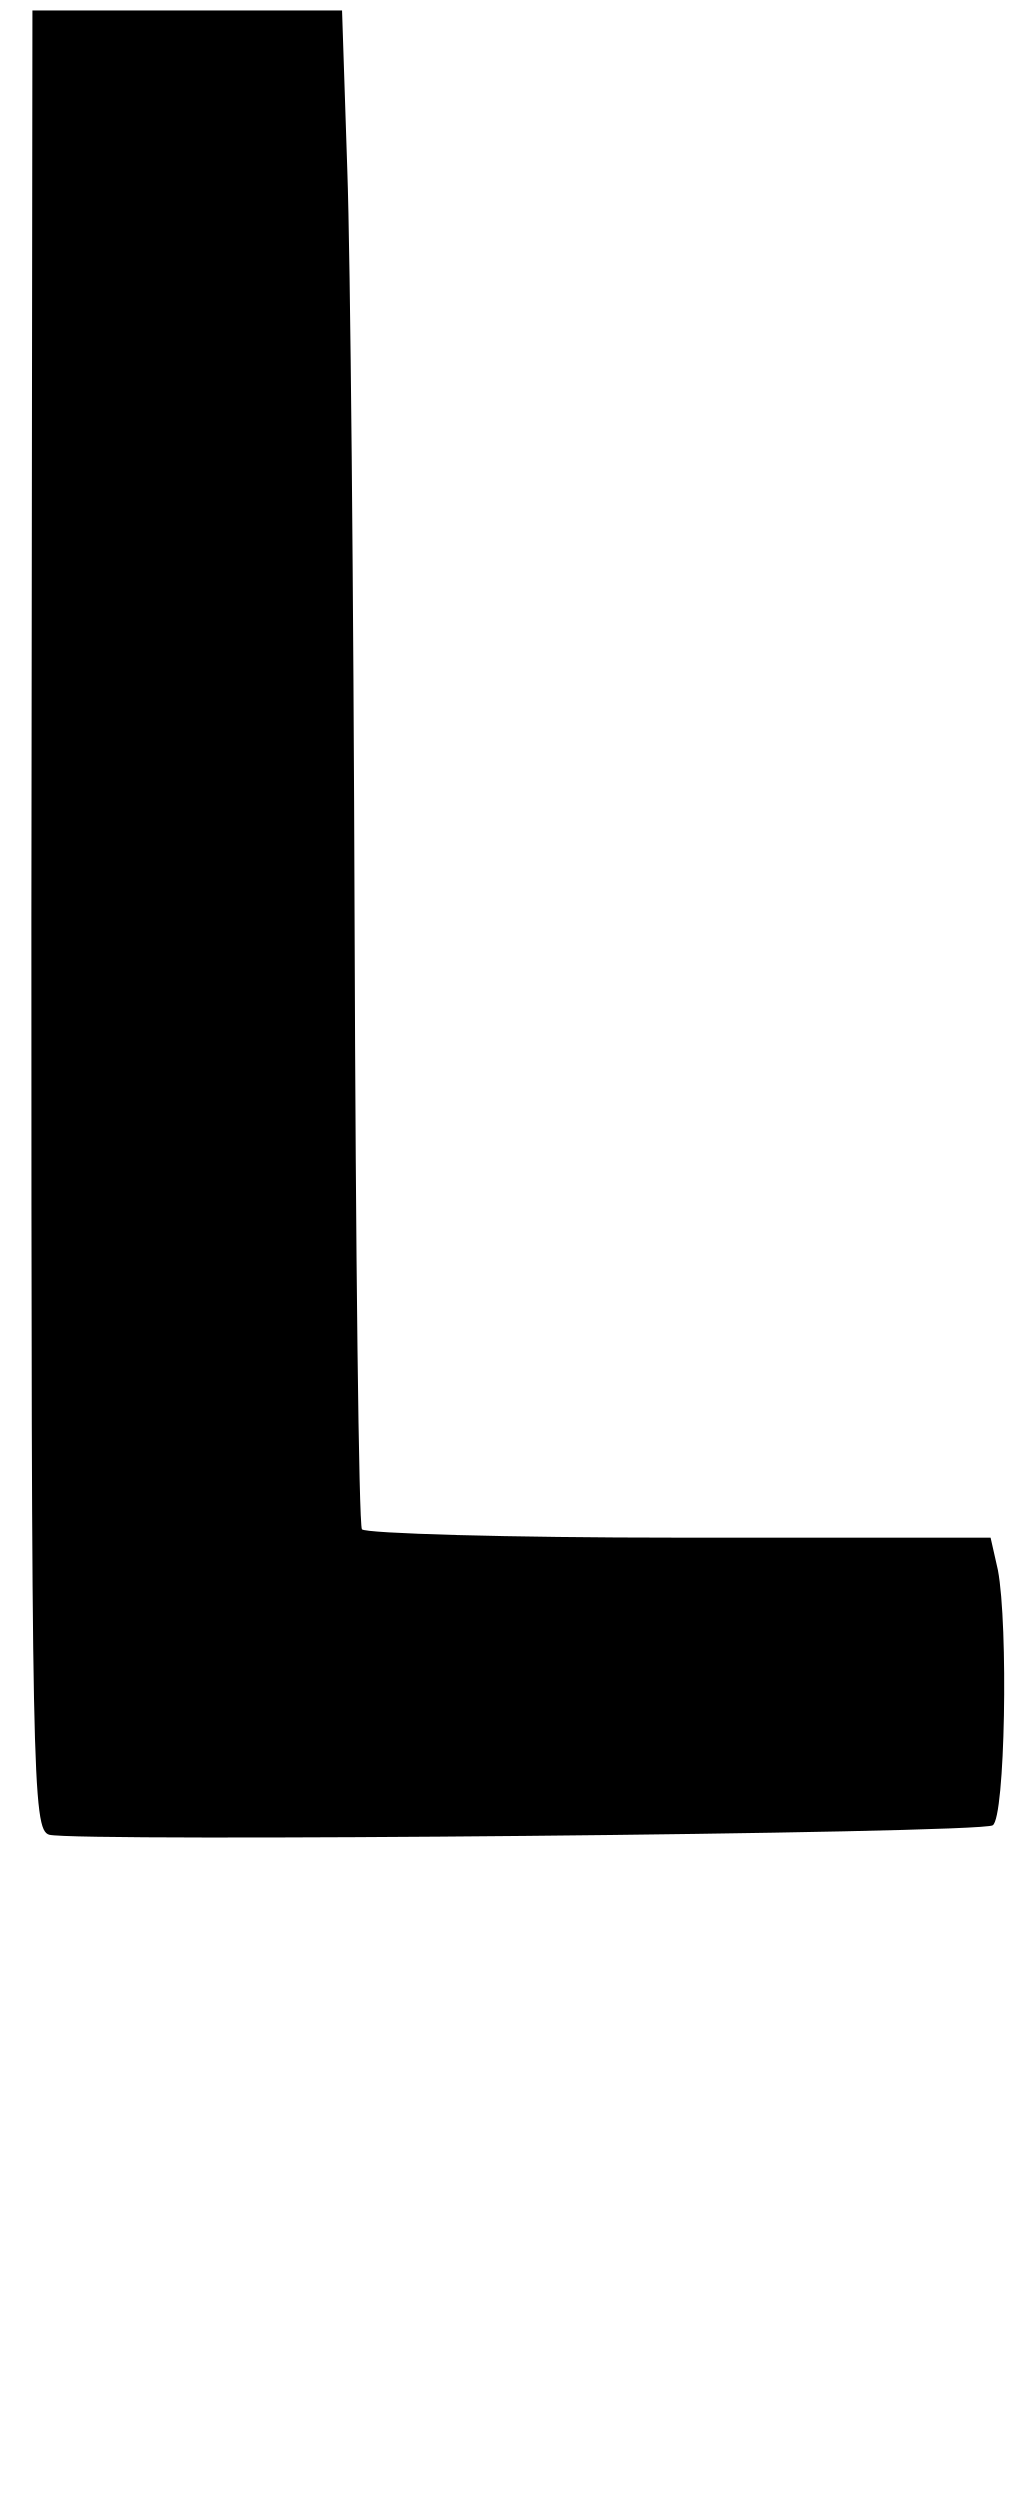
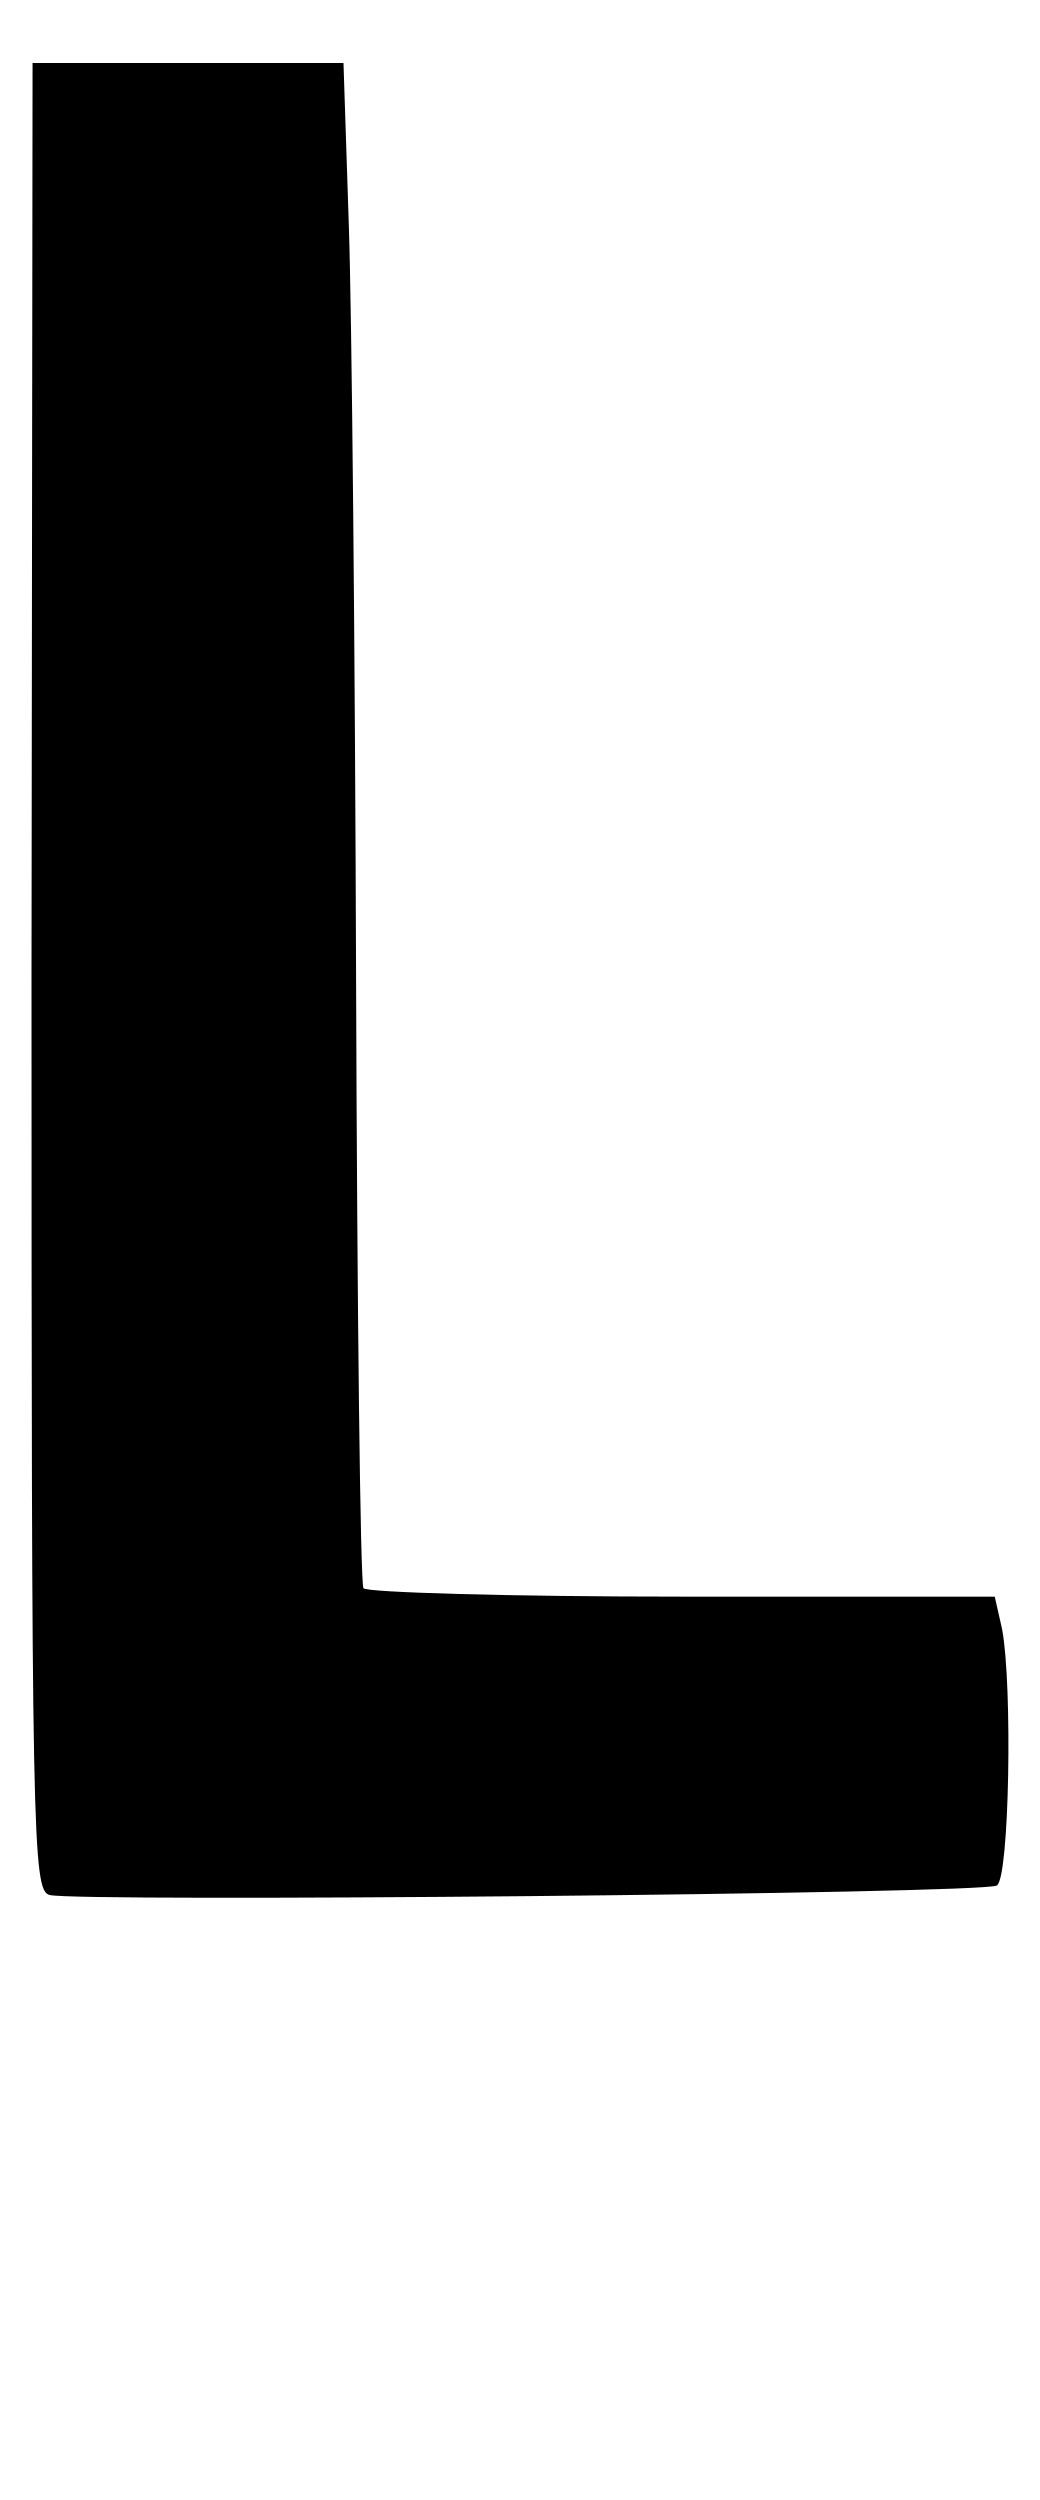
- <svg xmlns="http://www.w3.org/2000/svg" version="1.0" width="99pt" height="239pt" viewBox="0 0 99 239" preserveAspectRatio="xMidYMid meet">
-   <g transform="translate(0,239) scale(0.1,-0.1)" fill="#000000" stroke="none">
-     <path d="M30 1511 c0 -823 1 -870 17 -875 25 -7 890 1 902 9 12 7 15 191 5 244 l-7 31 -298 0 c-164 0 -300 4 -303 8 -3 5 -6 265 -7 578 -1 313 -4 638 -7 722 l-5 152 -148 0 -148 0 -1 -869z" />
+ <svg xmlns="http://www.w3.org/2000/svg" version="1.0" width="99pt" height="238pt" viewBox="0 0 99 238" preserveAspectRatio="xMidYMid meet">
+   <g transform="translate(0,238) scale(0.1,-0.1)" fill="#000000" stroke="none">
+     <path d="M30 1451 c0 -823 1 -870 17 -875 25 -7 890 1 902 9 12 7 15 191 5 244 l-7 31 -298 0 c-164 0 -300 4 -303 8 -3 5 -6 265 -7 578 -1 313 -4 638 -7 722 l-5 152 -148 0 -148 0 -1 -869z" />
  </g>
</svg>
